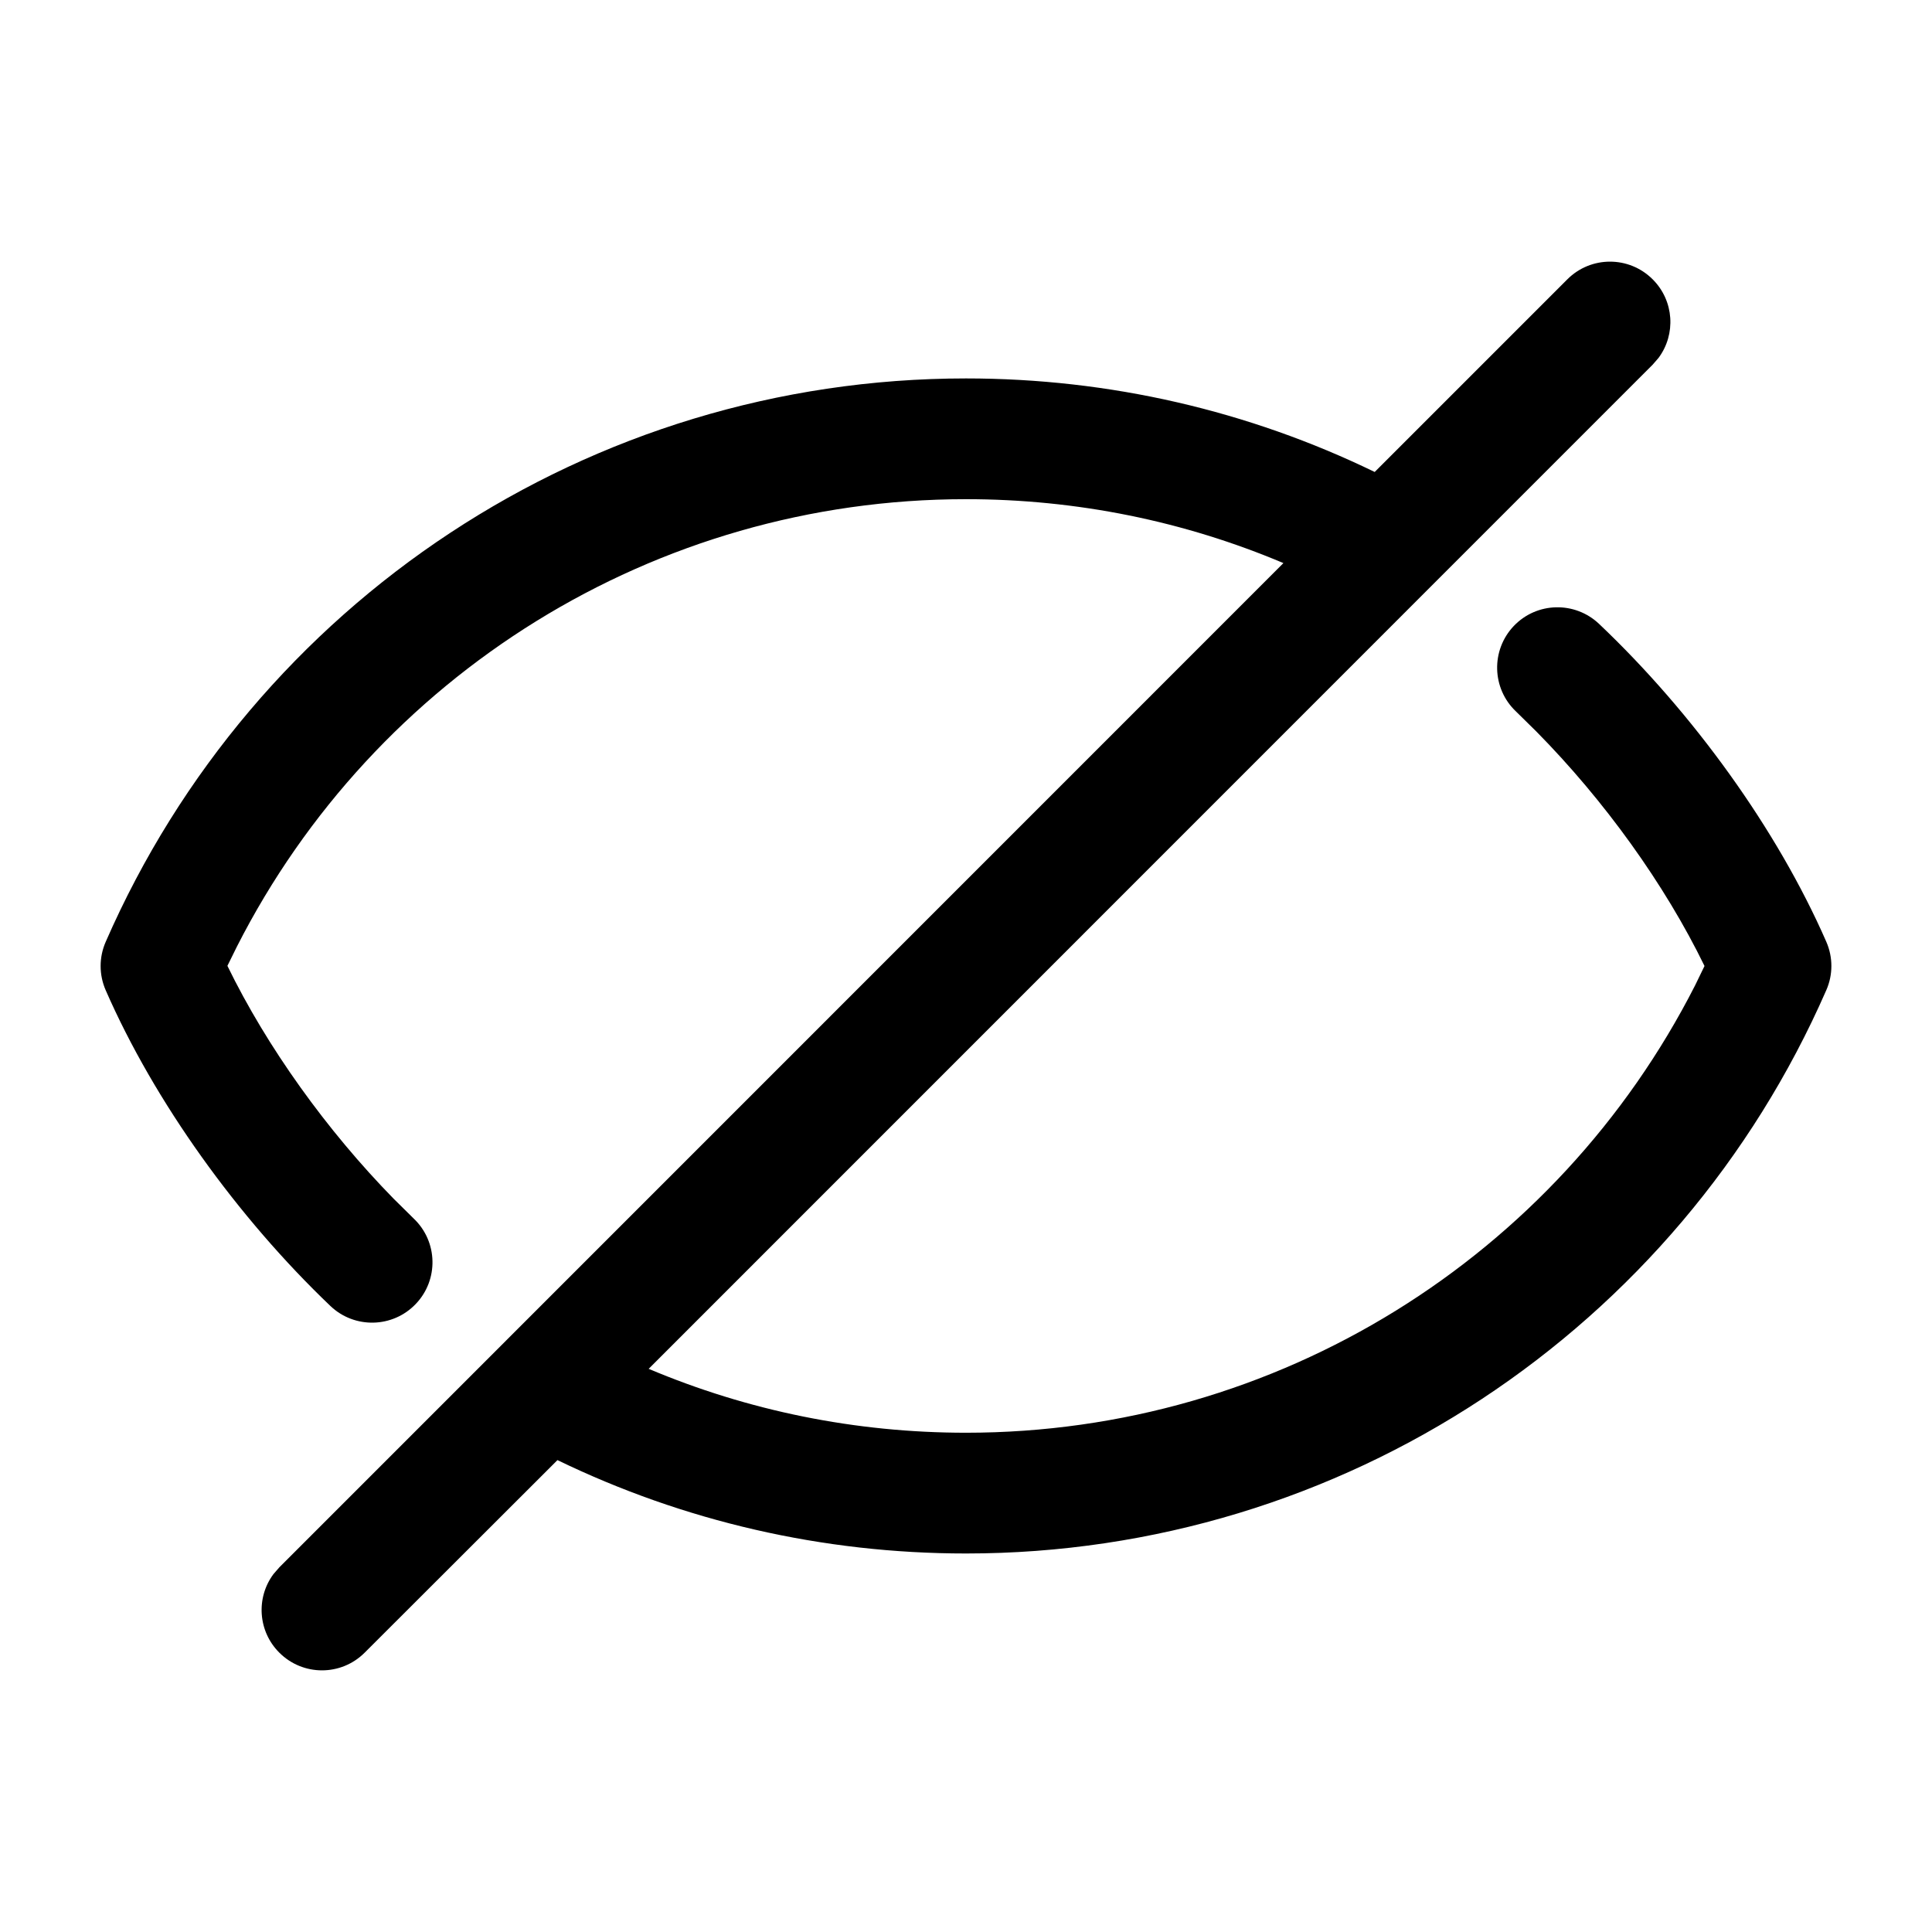
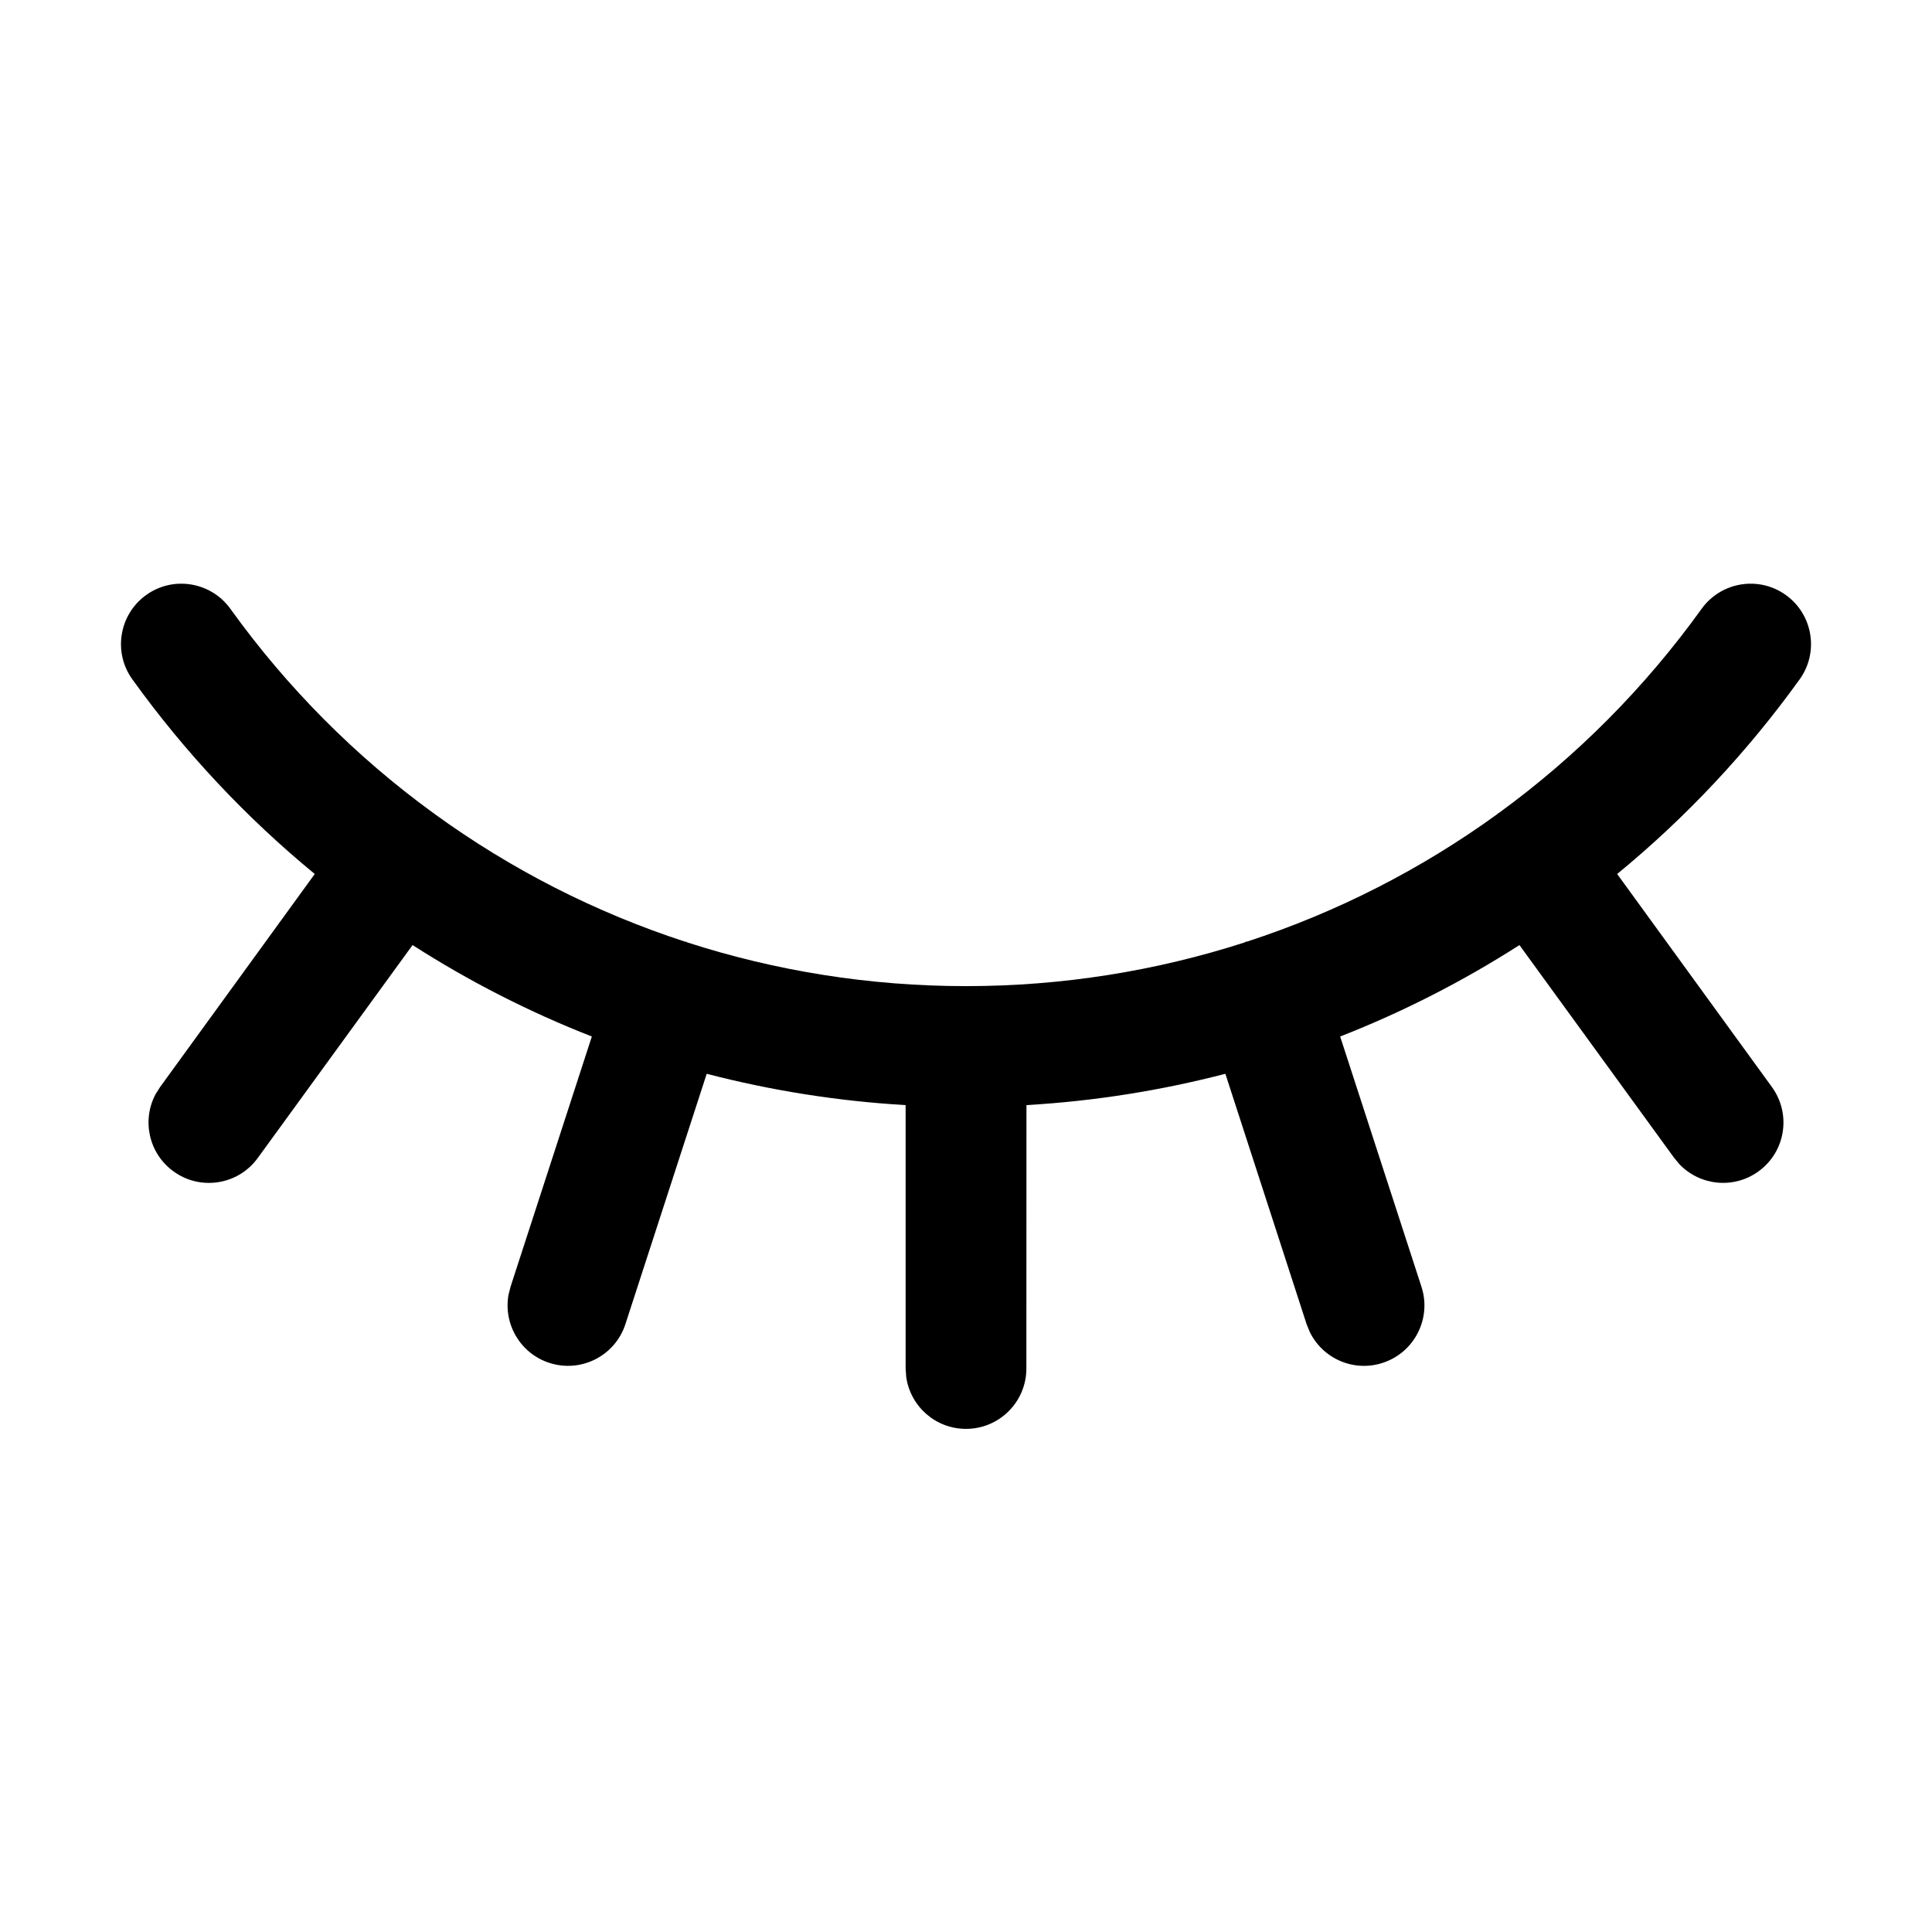
<svg xmlns="http://www.w3.org/2000/svg" viewBox="0 0 24 24" version="1.1">
-   <g id="页面-1" stroke="none" stroke-width="1">
-     <g id="画板" transform="translate(-1076, -1441)">
-       <g id="编组" transform="translate(1076, 1441)">
-         <path d="M20.53,3.47 C20.797,3.736 20.821,4.153 20.603,4.446 L20.53,4.53 L8.058,17.004 C9.291,17.525 10.625,17.798 12,17.798 C15.872,17.798 19.342,15.61 21.057,12.241 L21.174,12 C20.68,10.984 19.927,9.94 19.086,9.088 L18.832,8.838 C18.531,8.553 18.519,8.078 18.804,7.777 C19.089,7.477 19.563,7.465 19.864,7.75 C21.032,8.858 22.076,10.302 22.687,11.699 C22.771,11.891 22.771,12.109 22.687,12.3 C20.843,16.516 16.678,19.298 12,19.298 C10.217,19.298 8.492,18.897 6.925,18.138 L4.53,20.53 C4.237,20.823 3.763,20.823 3.47,20.53 C3.203,20.264 3.179,19.847 3.397,19.554 L3.47,19.47 L15.943,6.995 C14.71,6.474 13.376,6.201 12,6.201 C8.127,6.201 4.657,8.389 2.943,11.759 L2.825,11.998 C3.316,13.007 4.06,14.043 4.889,14.89 L5.14,15.138 C5.44,15.424 5.451,15.899 5.165,16.198 C4.879,16.498 4.404,16.509 4.104,16.223 C2.951,15.122 1.919,13.687 1.313,12.301 C1.229,12.109 1.229,11.892 1.313,11.7 C3.155,7.484 7.321,4.701 12,4.701 C13.784,4.701 15.511,5.103 17.077,5.863 L19.47,3.47 C19.763,3.177 20.237,3.177 20.53,3.47 Z" id="形状结合" />
-       </g>
-     </g>
+   <g id="隐藏密码">
+     <path d="M22.185,7.392 C22.521,7.634 22.598,8.103 22.356,8.439 C21.701,9.349 20.938,10.16 20.089,10.857 L22.011,13.503 C22.255,13.839 22.181,14.308 21.845,14.551 C21.538,14.774 21.119,14.73 20.863,14.463 L20.798,14.385 L18.875,11.74 C18.173,12.19 17.427,12.571 16.648,12.876 L17.658,15.985 C17.786,16.379 17.57,16.802 17.176,16.93 C16.815,17.048 16.429,16.876 16.269,16.543 L16.231,16.449 L15.222,13.339 C14.421,13.547 13.594,13.679 12.751,13.728 L12.75,17 C12.75,17.414 12.414,17.75 12,17.75 C11.62,17.75 11.307,17.468 11.257,17.102 L11.25,17 L11.25,13.728 C10.407,13.679 9.58,13.547 8.779,13.339 L7.769,16.449 C7.641,16.843 7.218,17.058 6.824,16.93 C6.463,16.813 6.252,16.448 6.317,16.084 L6.342,15.985 L7.352,12.876 C6.573,12.571 5.827,12.19 5.125,11.74 L3.202,14.385 C2.959,14.72 2.49,14.795 2.155,14.551 C1.847,14.328 1.759,13.915 1.934,13.59 L1.989,13.503 L3.91,10.857 C3.061,10.159 2.298,9.348 1.644,8.439 C1.402,8.103 1.479,7.634 1.815,7.392 C2.151,7.15 2.62,7.227 2.862,7.563 C3.568,8.545 4.418,9.397 5.375,10.094 L5.387,10.101 L5.387,10.101 L5.401,10.113 C6.345,10.798 7.392,11.333 8.507,11.697 L8.524,11.699 L8.524,11.699 L8.538,11.707 C9.638,12.062 10.803,12.25 12,12.25 C13.196,12.25 14.36,12.062 15.459,11.708 L15.476,11.699 L15.476,11.699 L15.494,11.696 C16.608,11.333 17.655,10.798 18.599,10.114 L18.613,10.101 L18.613,10.101 L18.625,10.095 C19.582,9.397 20.432,8.545 21.138,7.563 C21.38,7.227 21.849,7.15 22.185,7.392 Z" />
  </g>
</svg>
